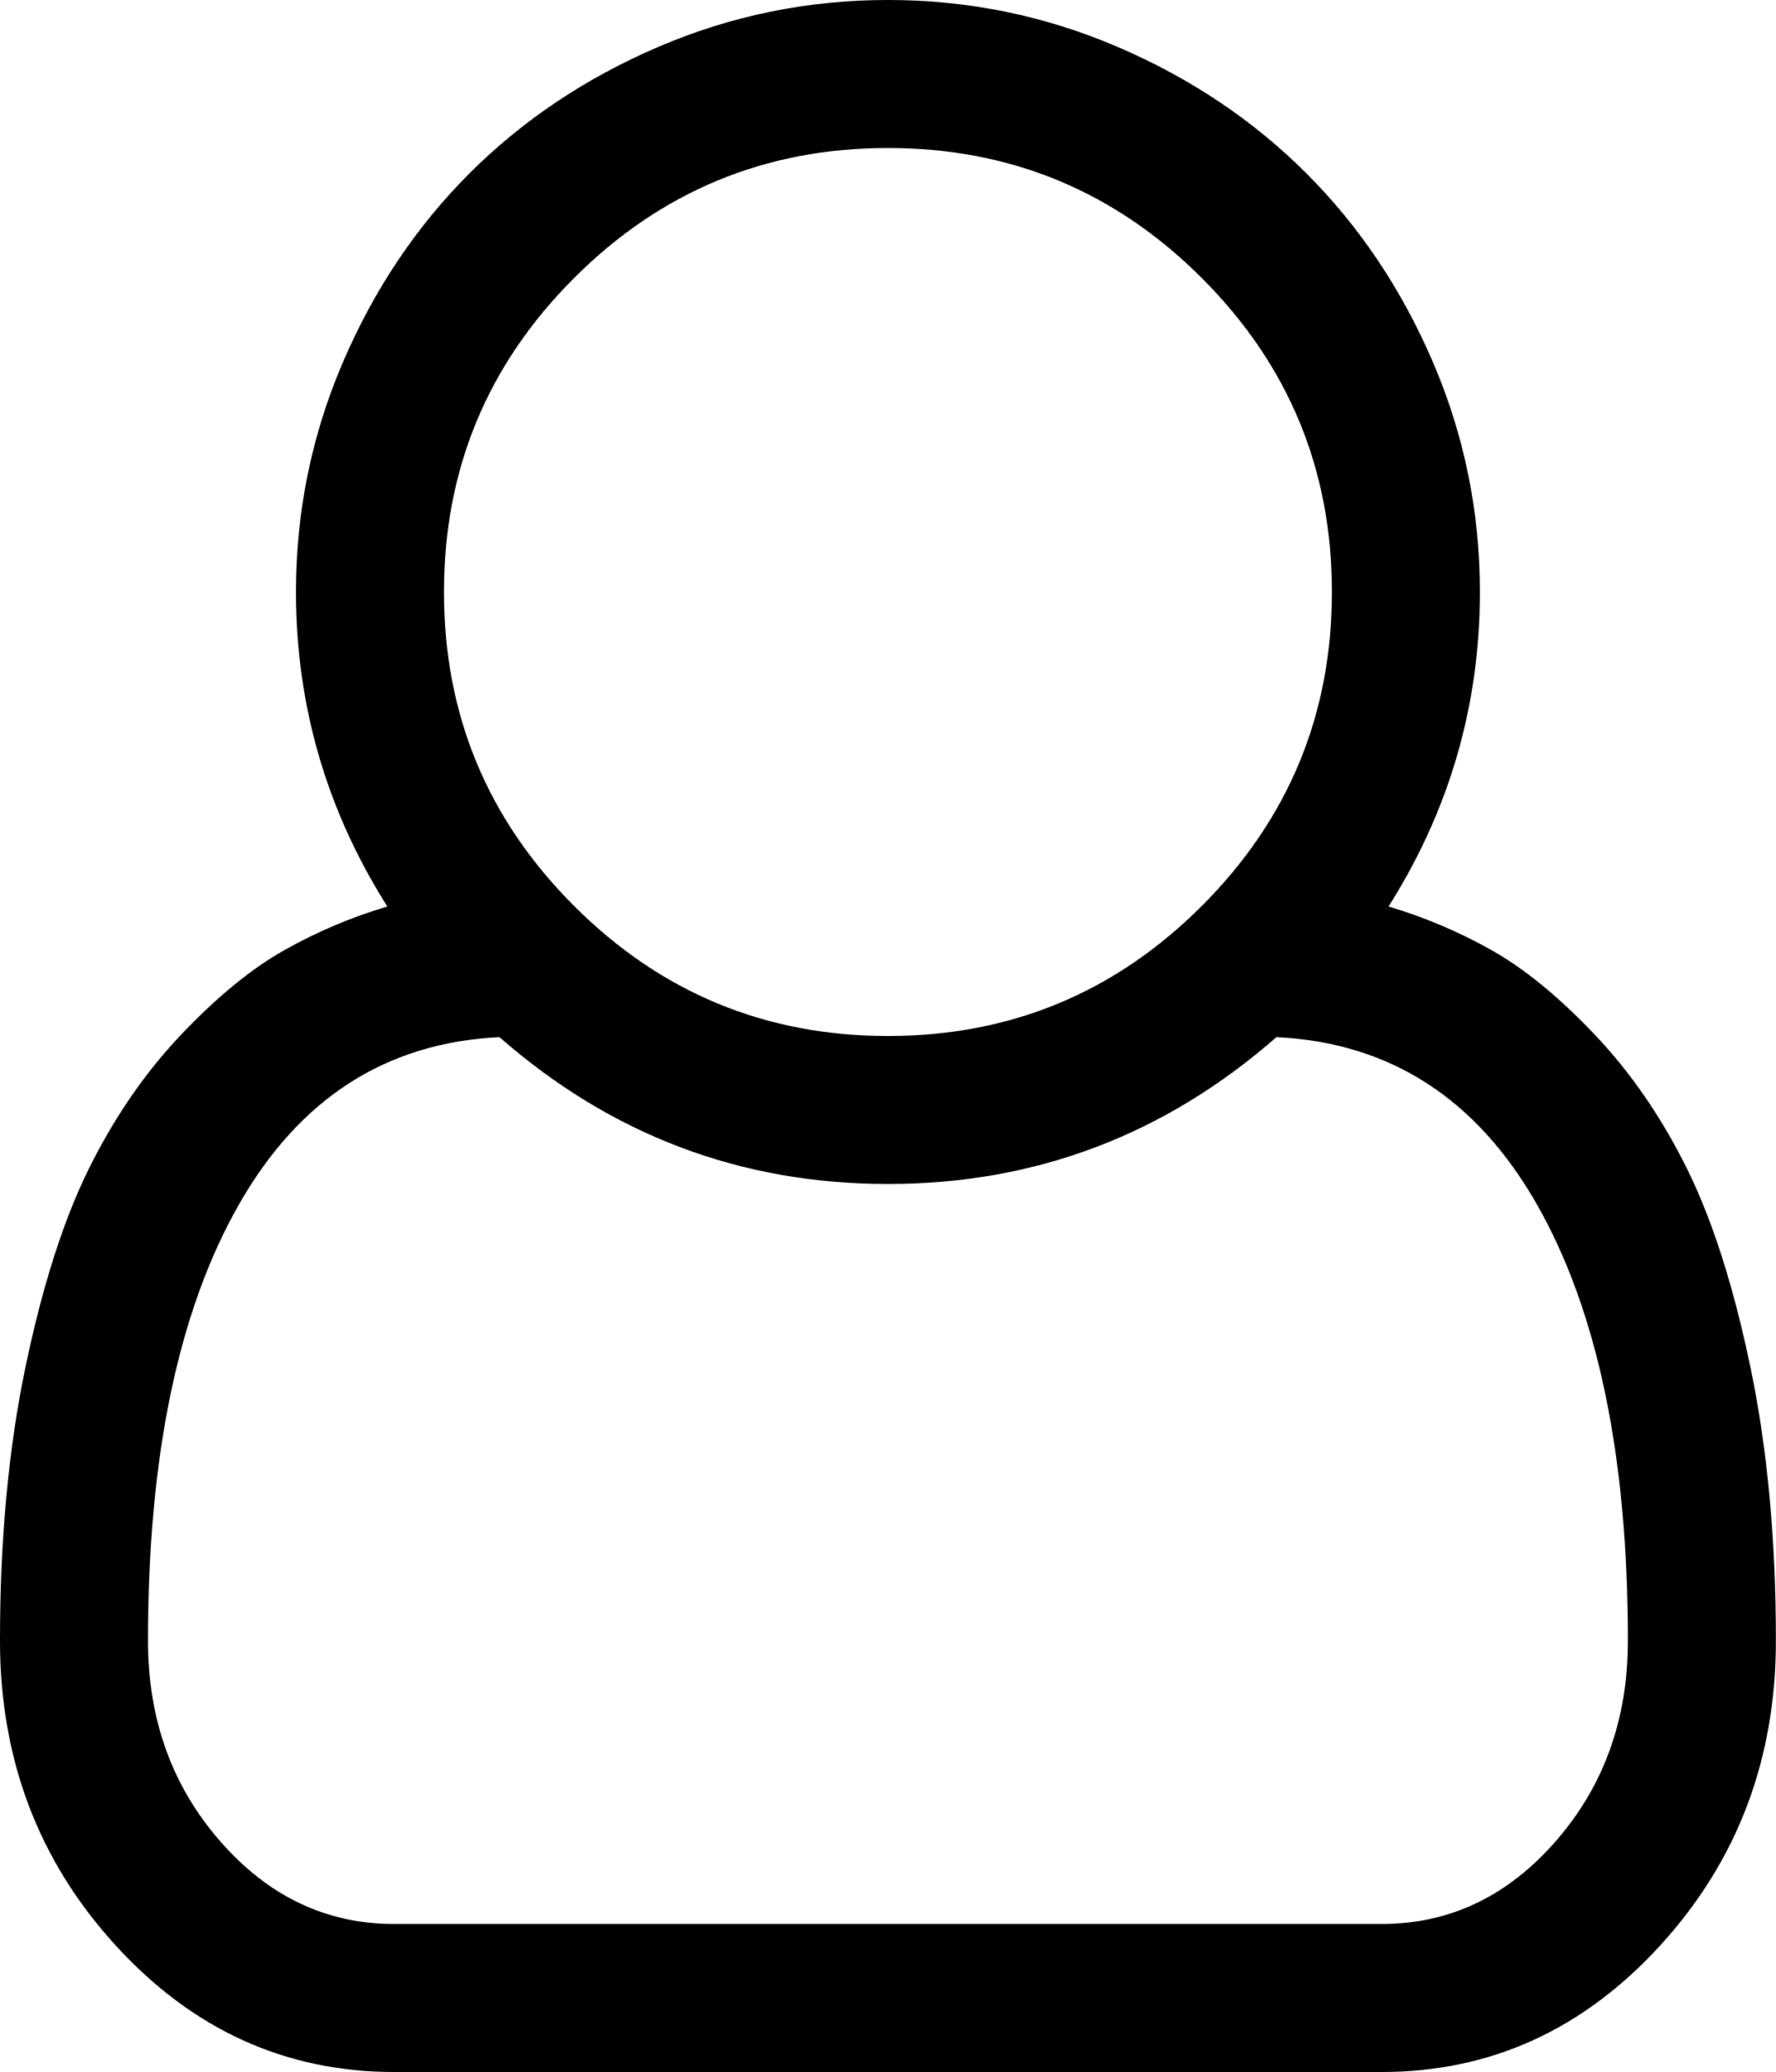
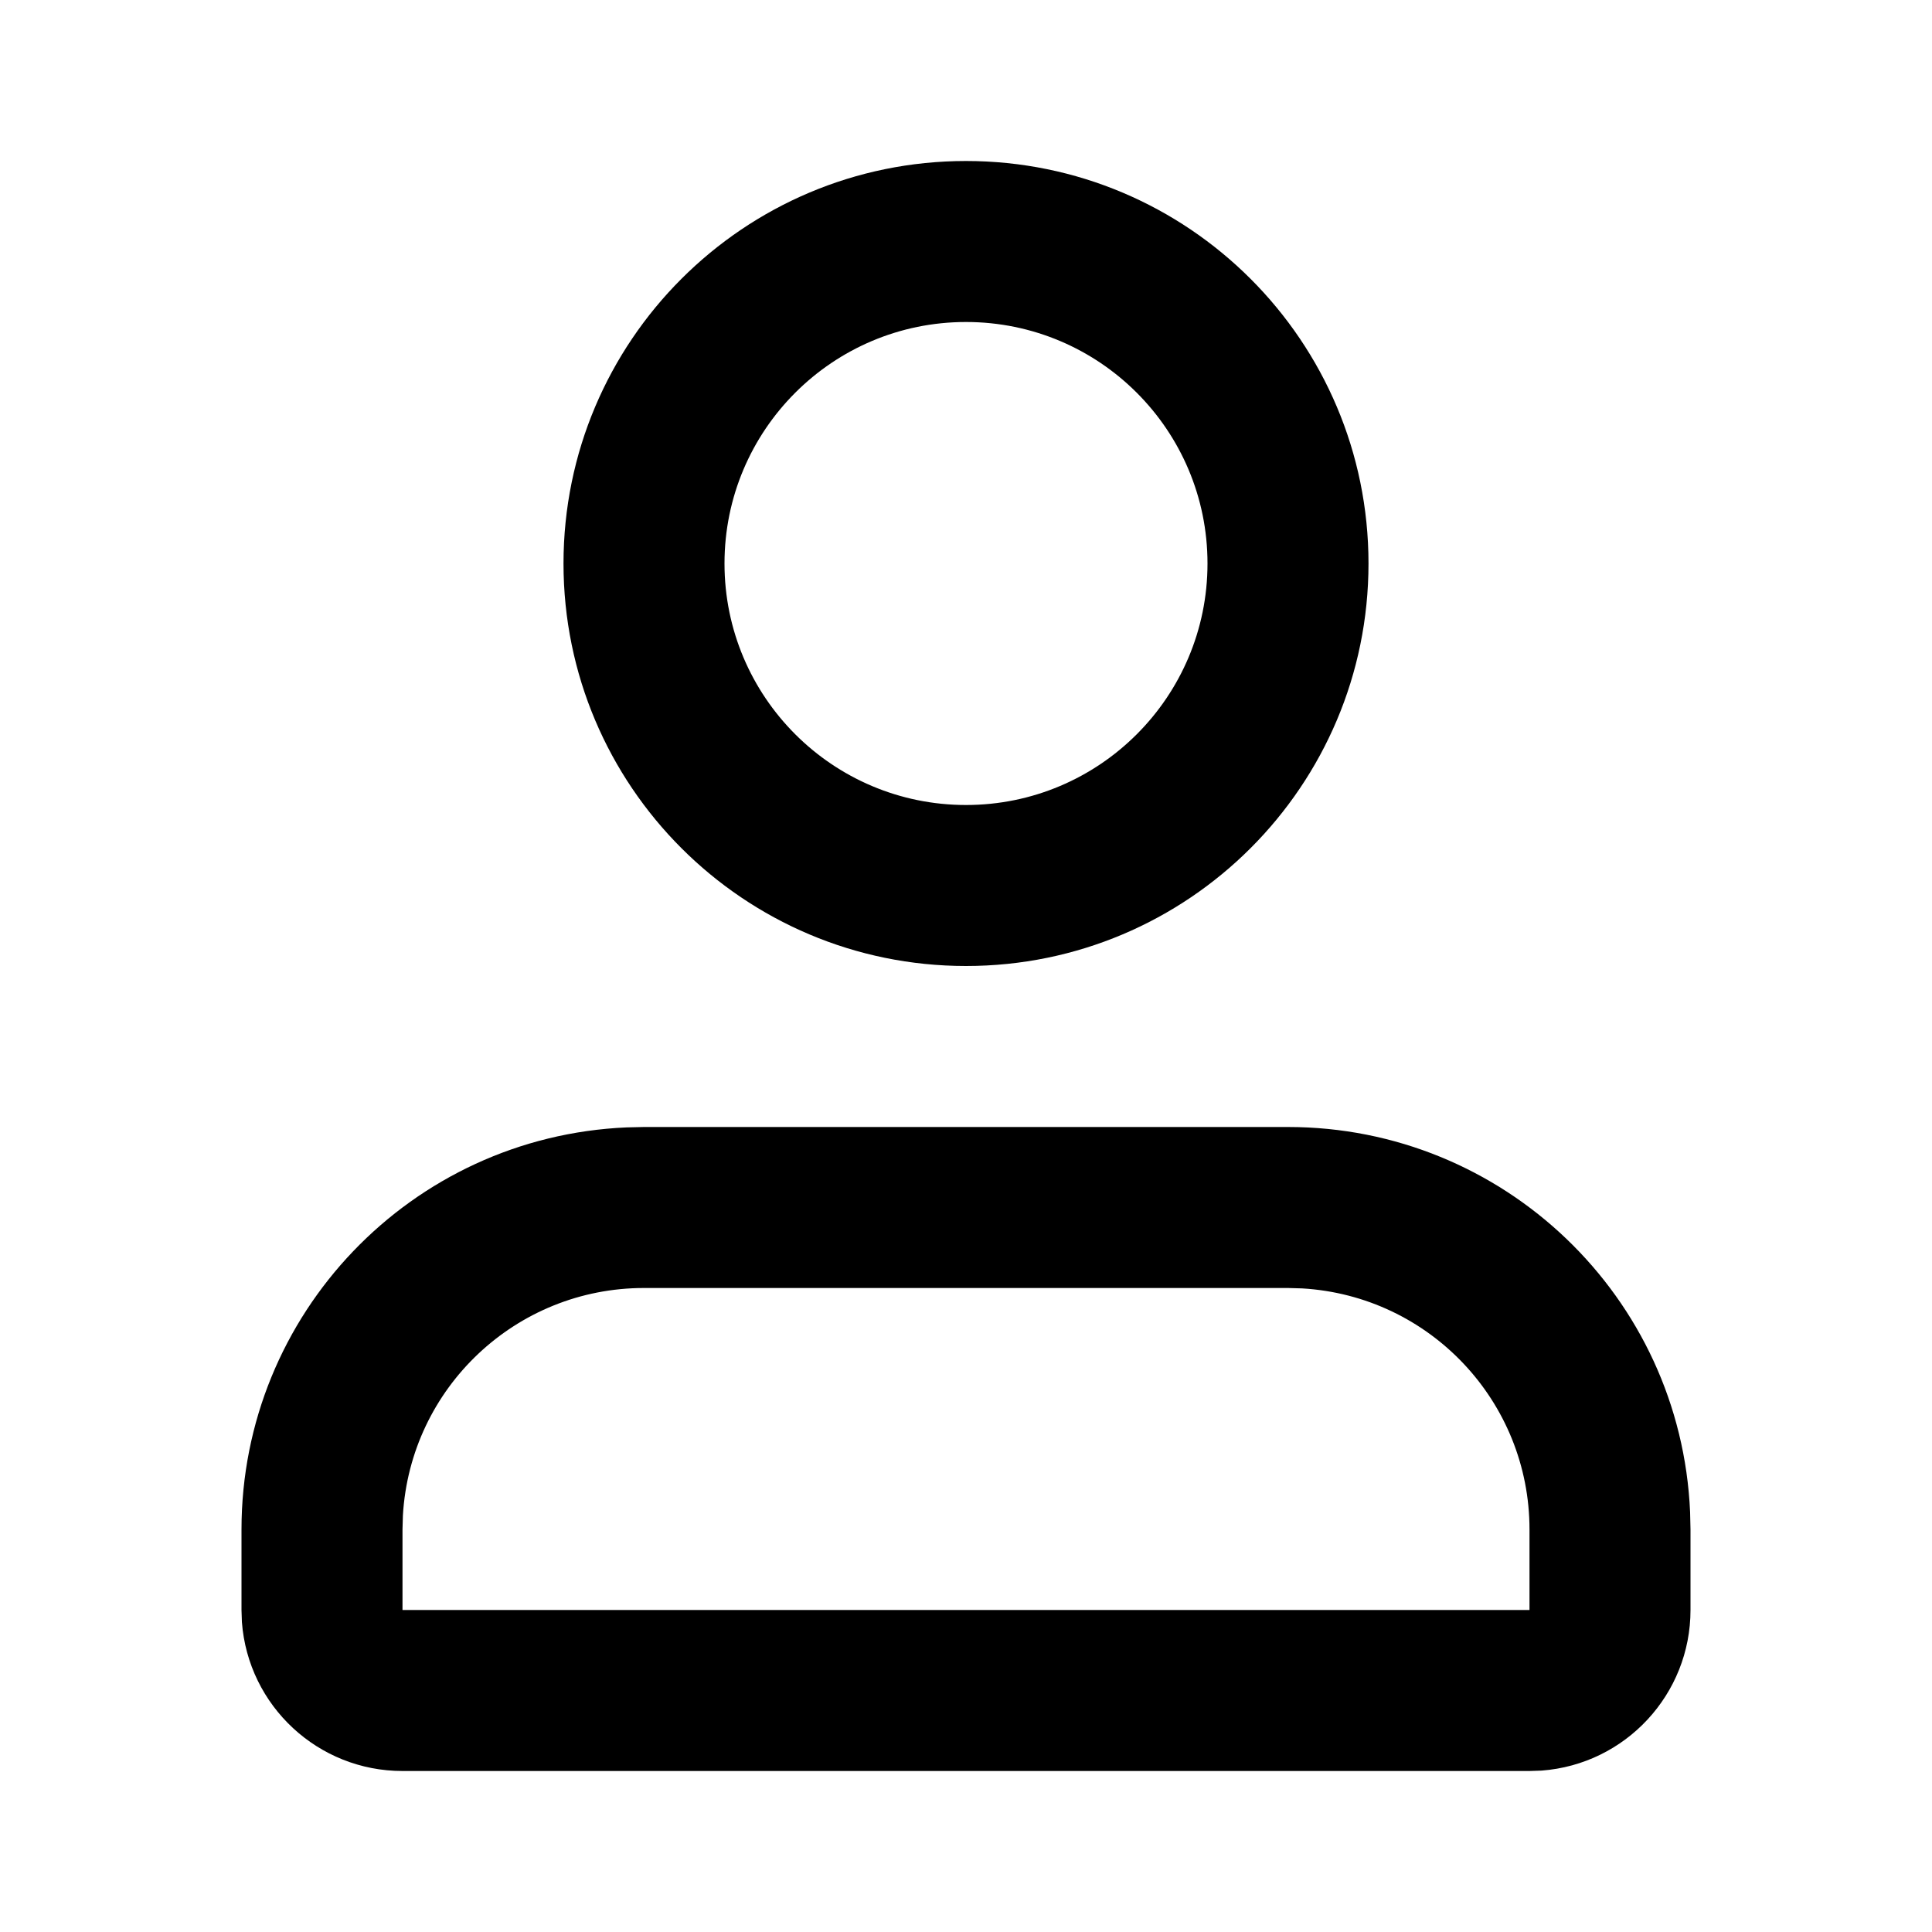
- <svg xmlns="http://www.w3.org/2000/svg" width="20.58vp" height="24vp" viewBox="0 0 1536 1792">
-   <path fill="currentColor" d="M1201 784q47 14 89.5 38t89 73t79.5 115.5t55 172t22 236.5q0 154-100 263.5T1195 1792H341q-141 0-241-109.5T0 1419q0-131 22-236.5t55-172T156.5 895t89-73t89.5-38q-79-125-79-272q0-104 40.5-198.5T406 150T569.5 40.5T768 0t198.5 40.5T1130 150t109.5 163.5T1280 512q0 147-79 272M768 128q-159 0-271.5 112.5T384 512t112.5 271.5T768 896t271.5-112.5T1152 512t-112.5-271.5T768 128m427 1536q88 0 150.5-71.5T1408 1419q0-239-78.5-377T1104 897q-145 127-336 127T432 897q-147 7-225.5 145T128 1419q0 102 62.5 173.5T341 1664z" />
+ <svg xmlns="http://www.w3.org/2000/svg" width="24vp" height="24vp" viewBox="0 0 24 24">
+   <g fill="none" fill-rule="evenodd">
+     <path d="m12.593 23.258l-.011.002l-.071.035l-.02.004l-.014-.004l-.071-.035q-.016-.005-.024.005l-.004.01l-.017.428l.005.02l.01.013l.104.074l.015.004l.012-.004l.104-.074l.012-.016l.004-.017l-.017-.427q-.004-.016-.017-.018m.265-.113l-.013.002l-.185.093l-.01.01l-.003.011l.018.43l.005.012l.008.007l.201.093q.019.005.029-.008l.004-.014l-.034-.614q-.005-.018-.02-.022m-.715.002a.02.02 0 0 0-.027.006l-.006.014l-.034.614q.001.018.017.024l.015-.002l.201-.093l.01-.008l.004-.011l.017-.43l-.003-.012l-.01-.01z" />
+     <path fill="currentColor" d="M16 14a5 5 0 0 1 4.995 4.783L21 19v1a2 2 0 0 1-1.85 1.995L19 22H5a2 2 0 0 1-1.995-1.85L3 20v-1a5 5 0 0 1 4.783-4.995L8 14zm0 2H8a3 3 0 0 0-2.995 2.824L5 19v1h14v-1a3 3 0 0 0-2.824-2.995zM12 2a5 5 0 1 1 0 10a5 5 0 0 1 0-10m0 2a3 3 0 1 0 0 6a3 3 0 0 0 0-6" />
+   </g>
</svg>
